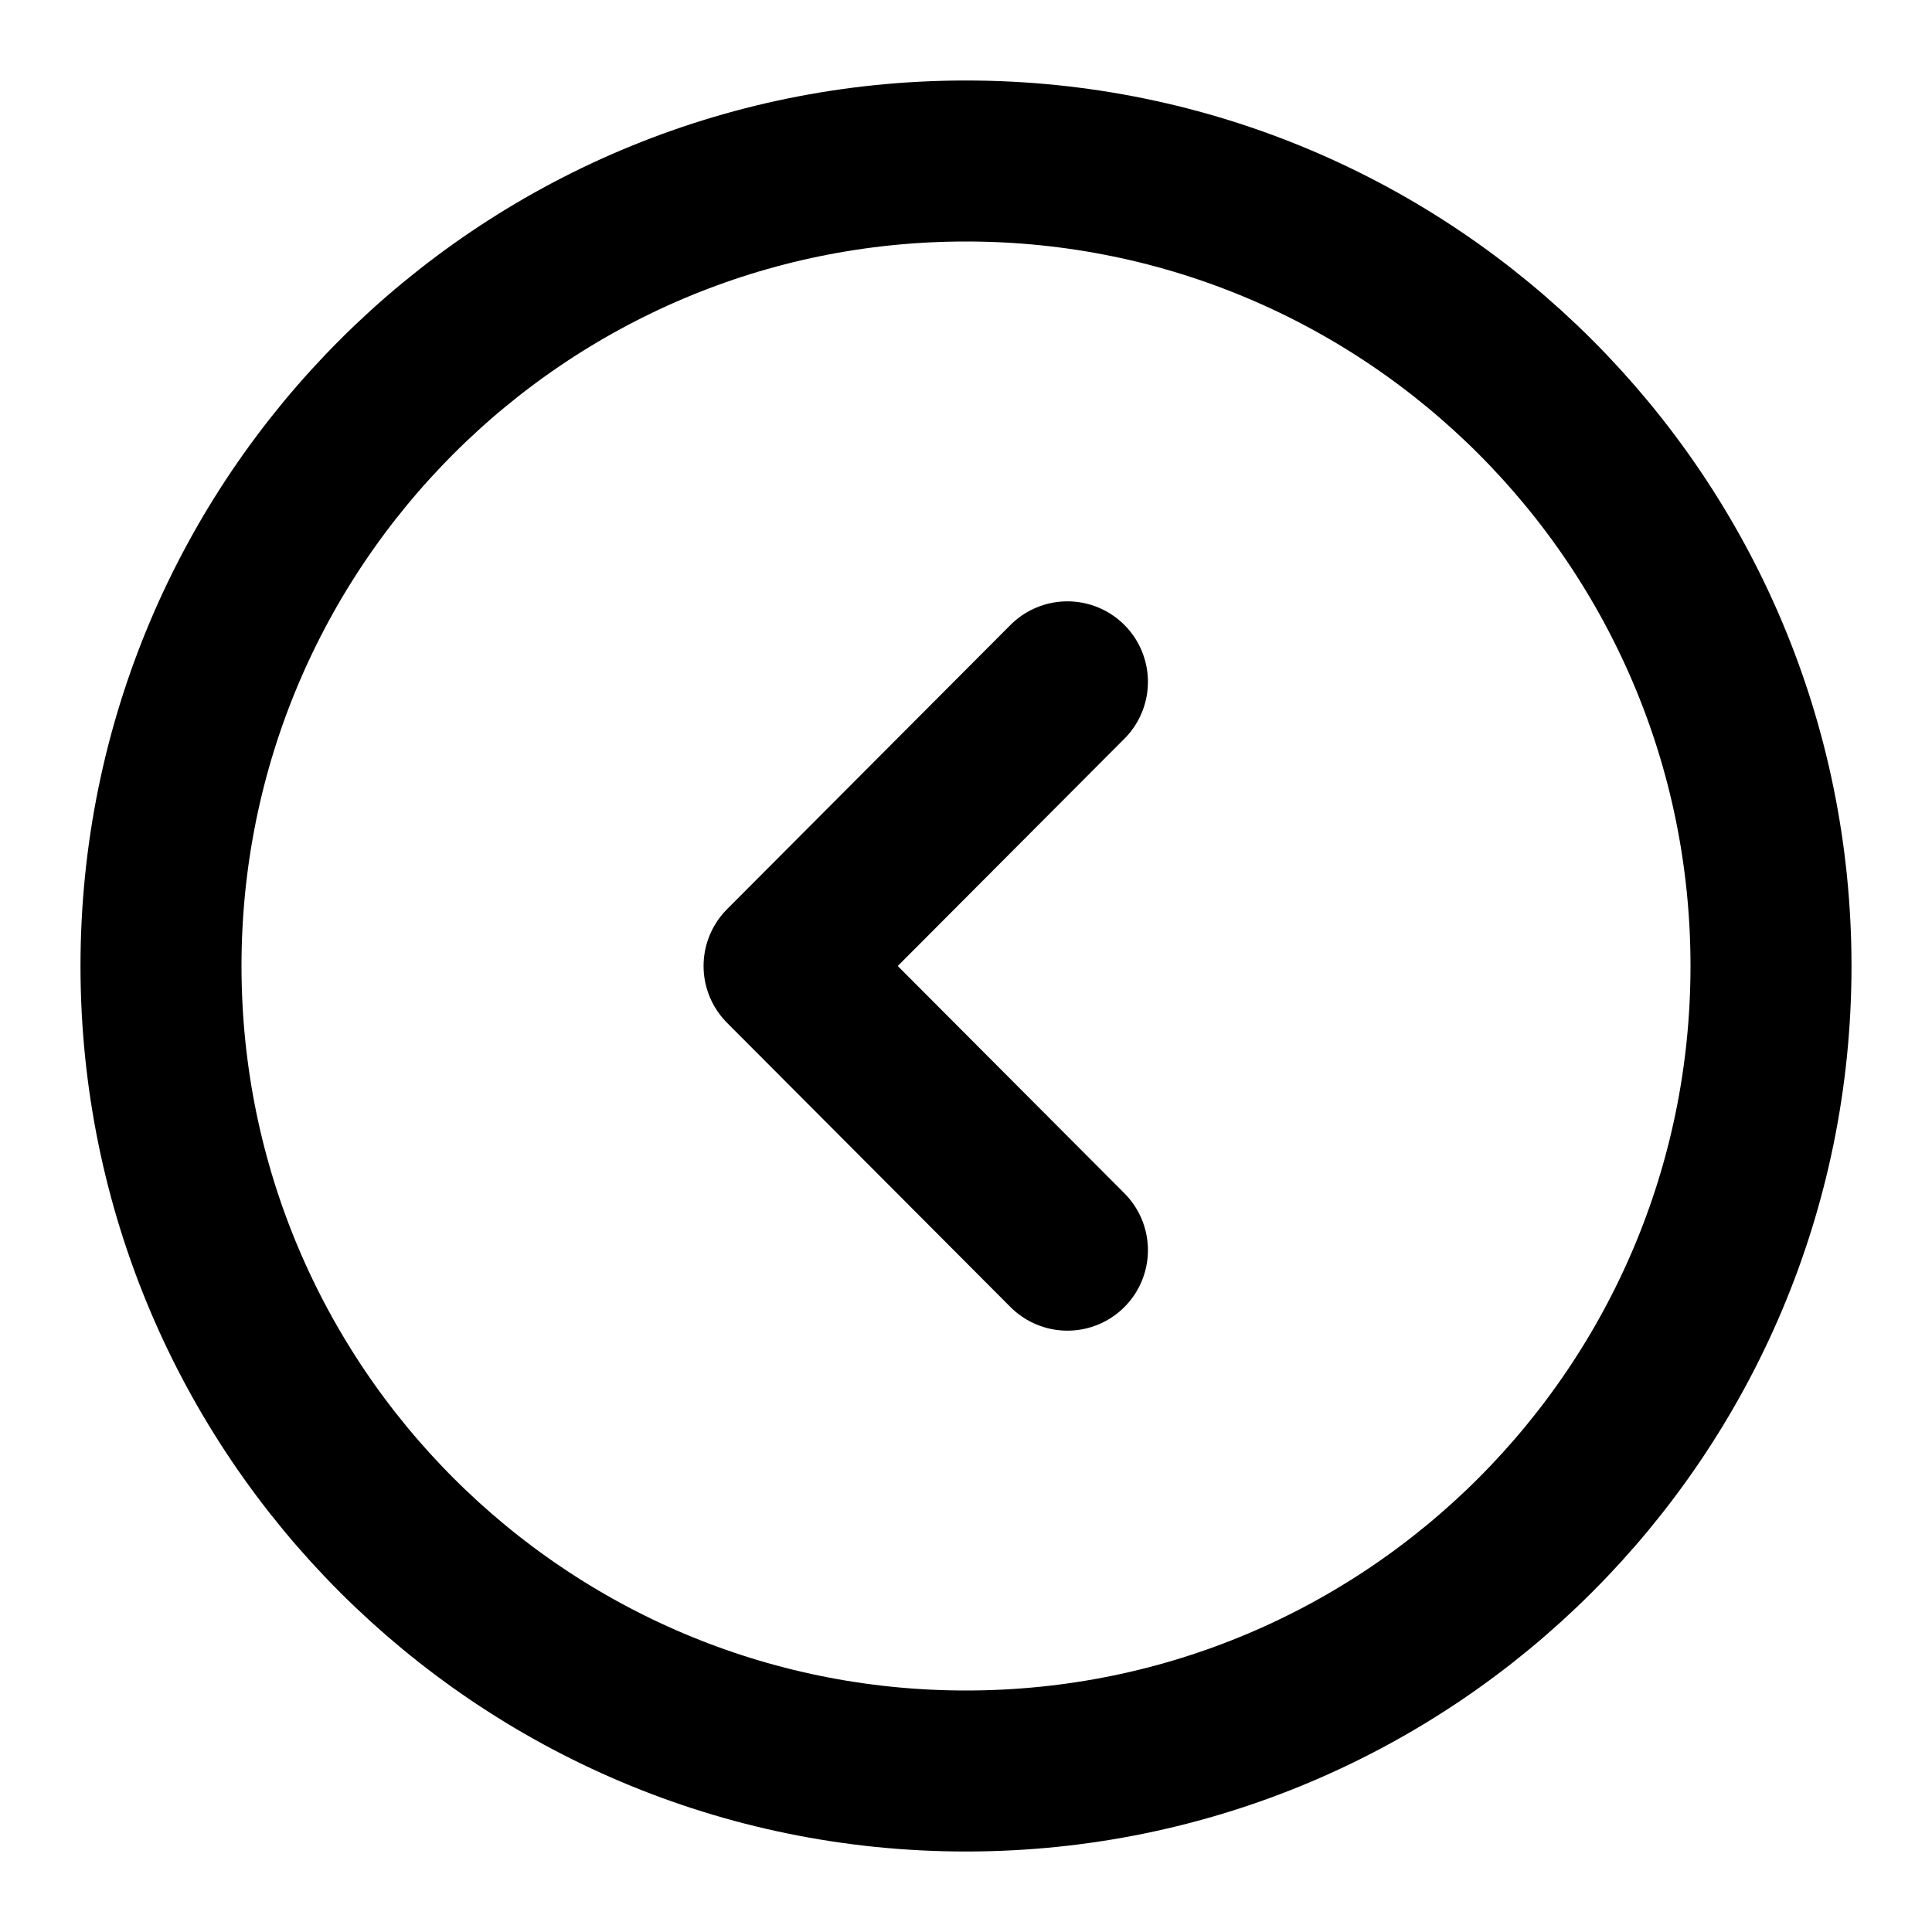
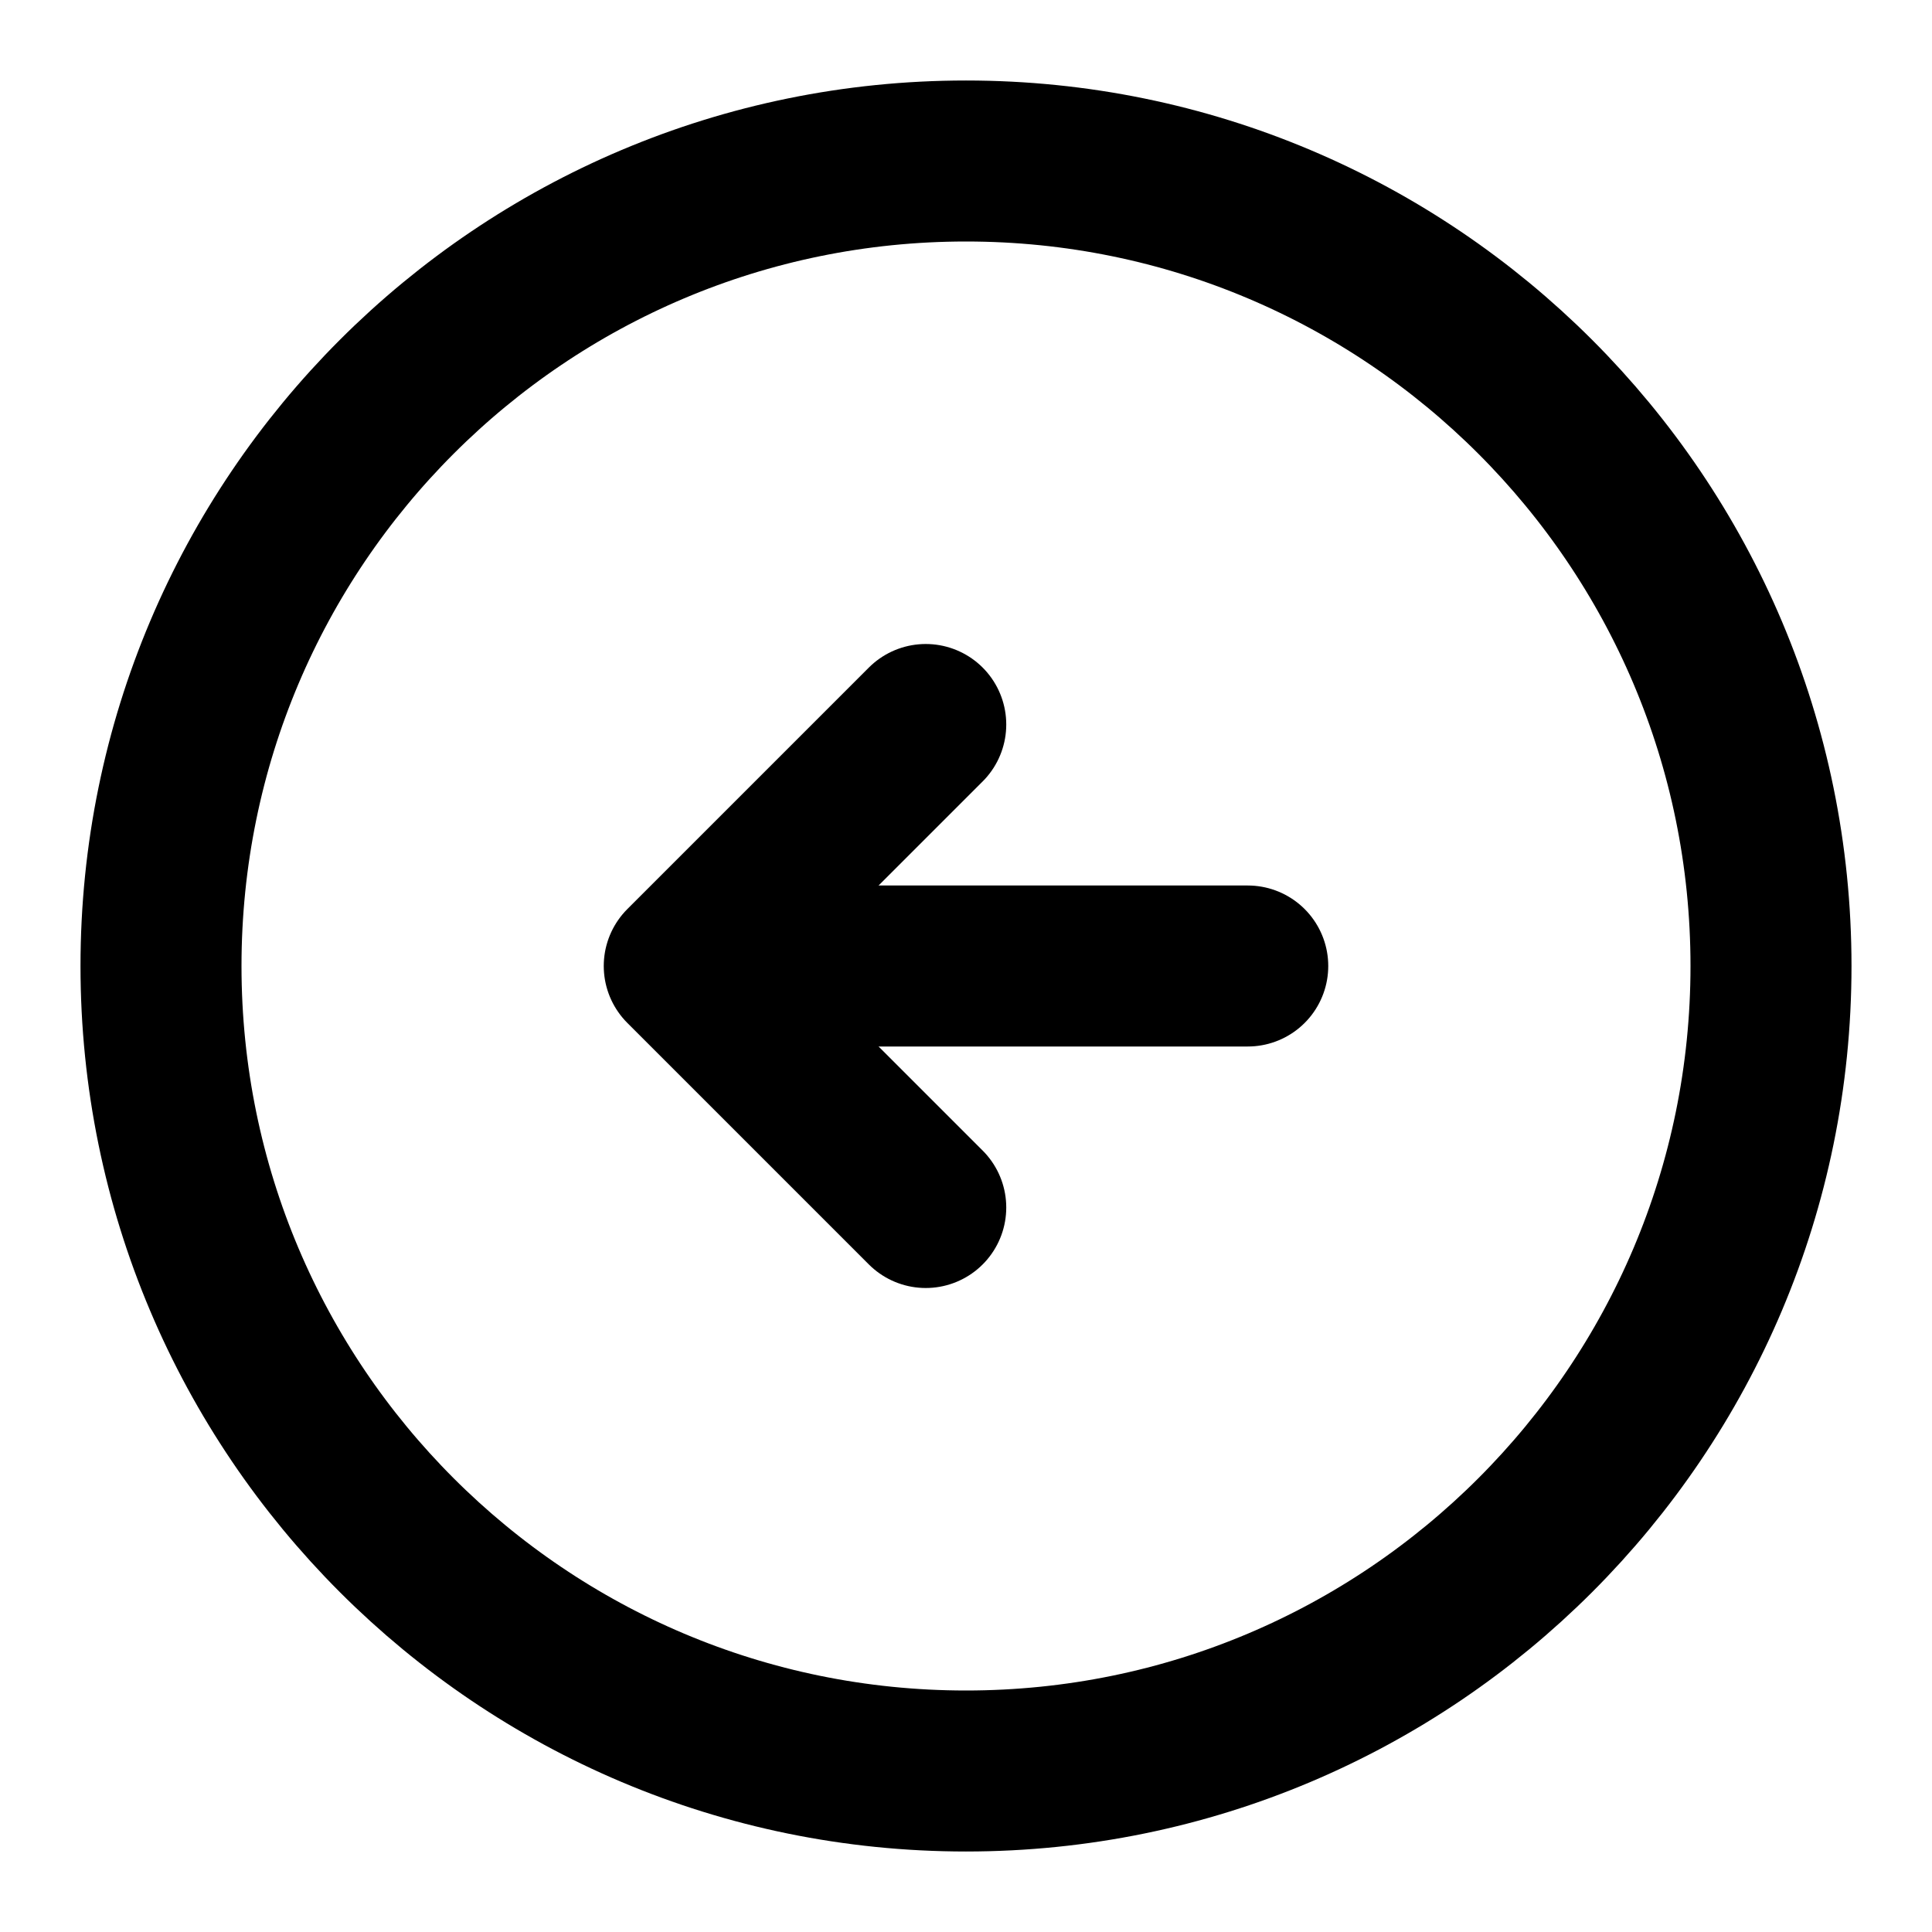
<svg xmlns="http://www.w3.org/2000/svg" width="24" height="24" viewBox="0 0 24 24" fill="none" stroke="currentColor" stroke-width="2" stroke-linecap="round" stroke-linejoin="round">
-   <path d="M13.26 15.53 9.74 12l3.52-3.53" />
+   <path d="m11.5 9-3 3 3 3" />
+   <path d="M15.5 12h-6" />
  <circle cx="12" cy="12" r="10" />
</svg>
